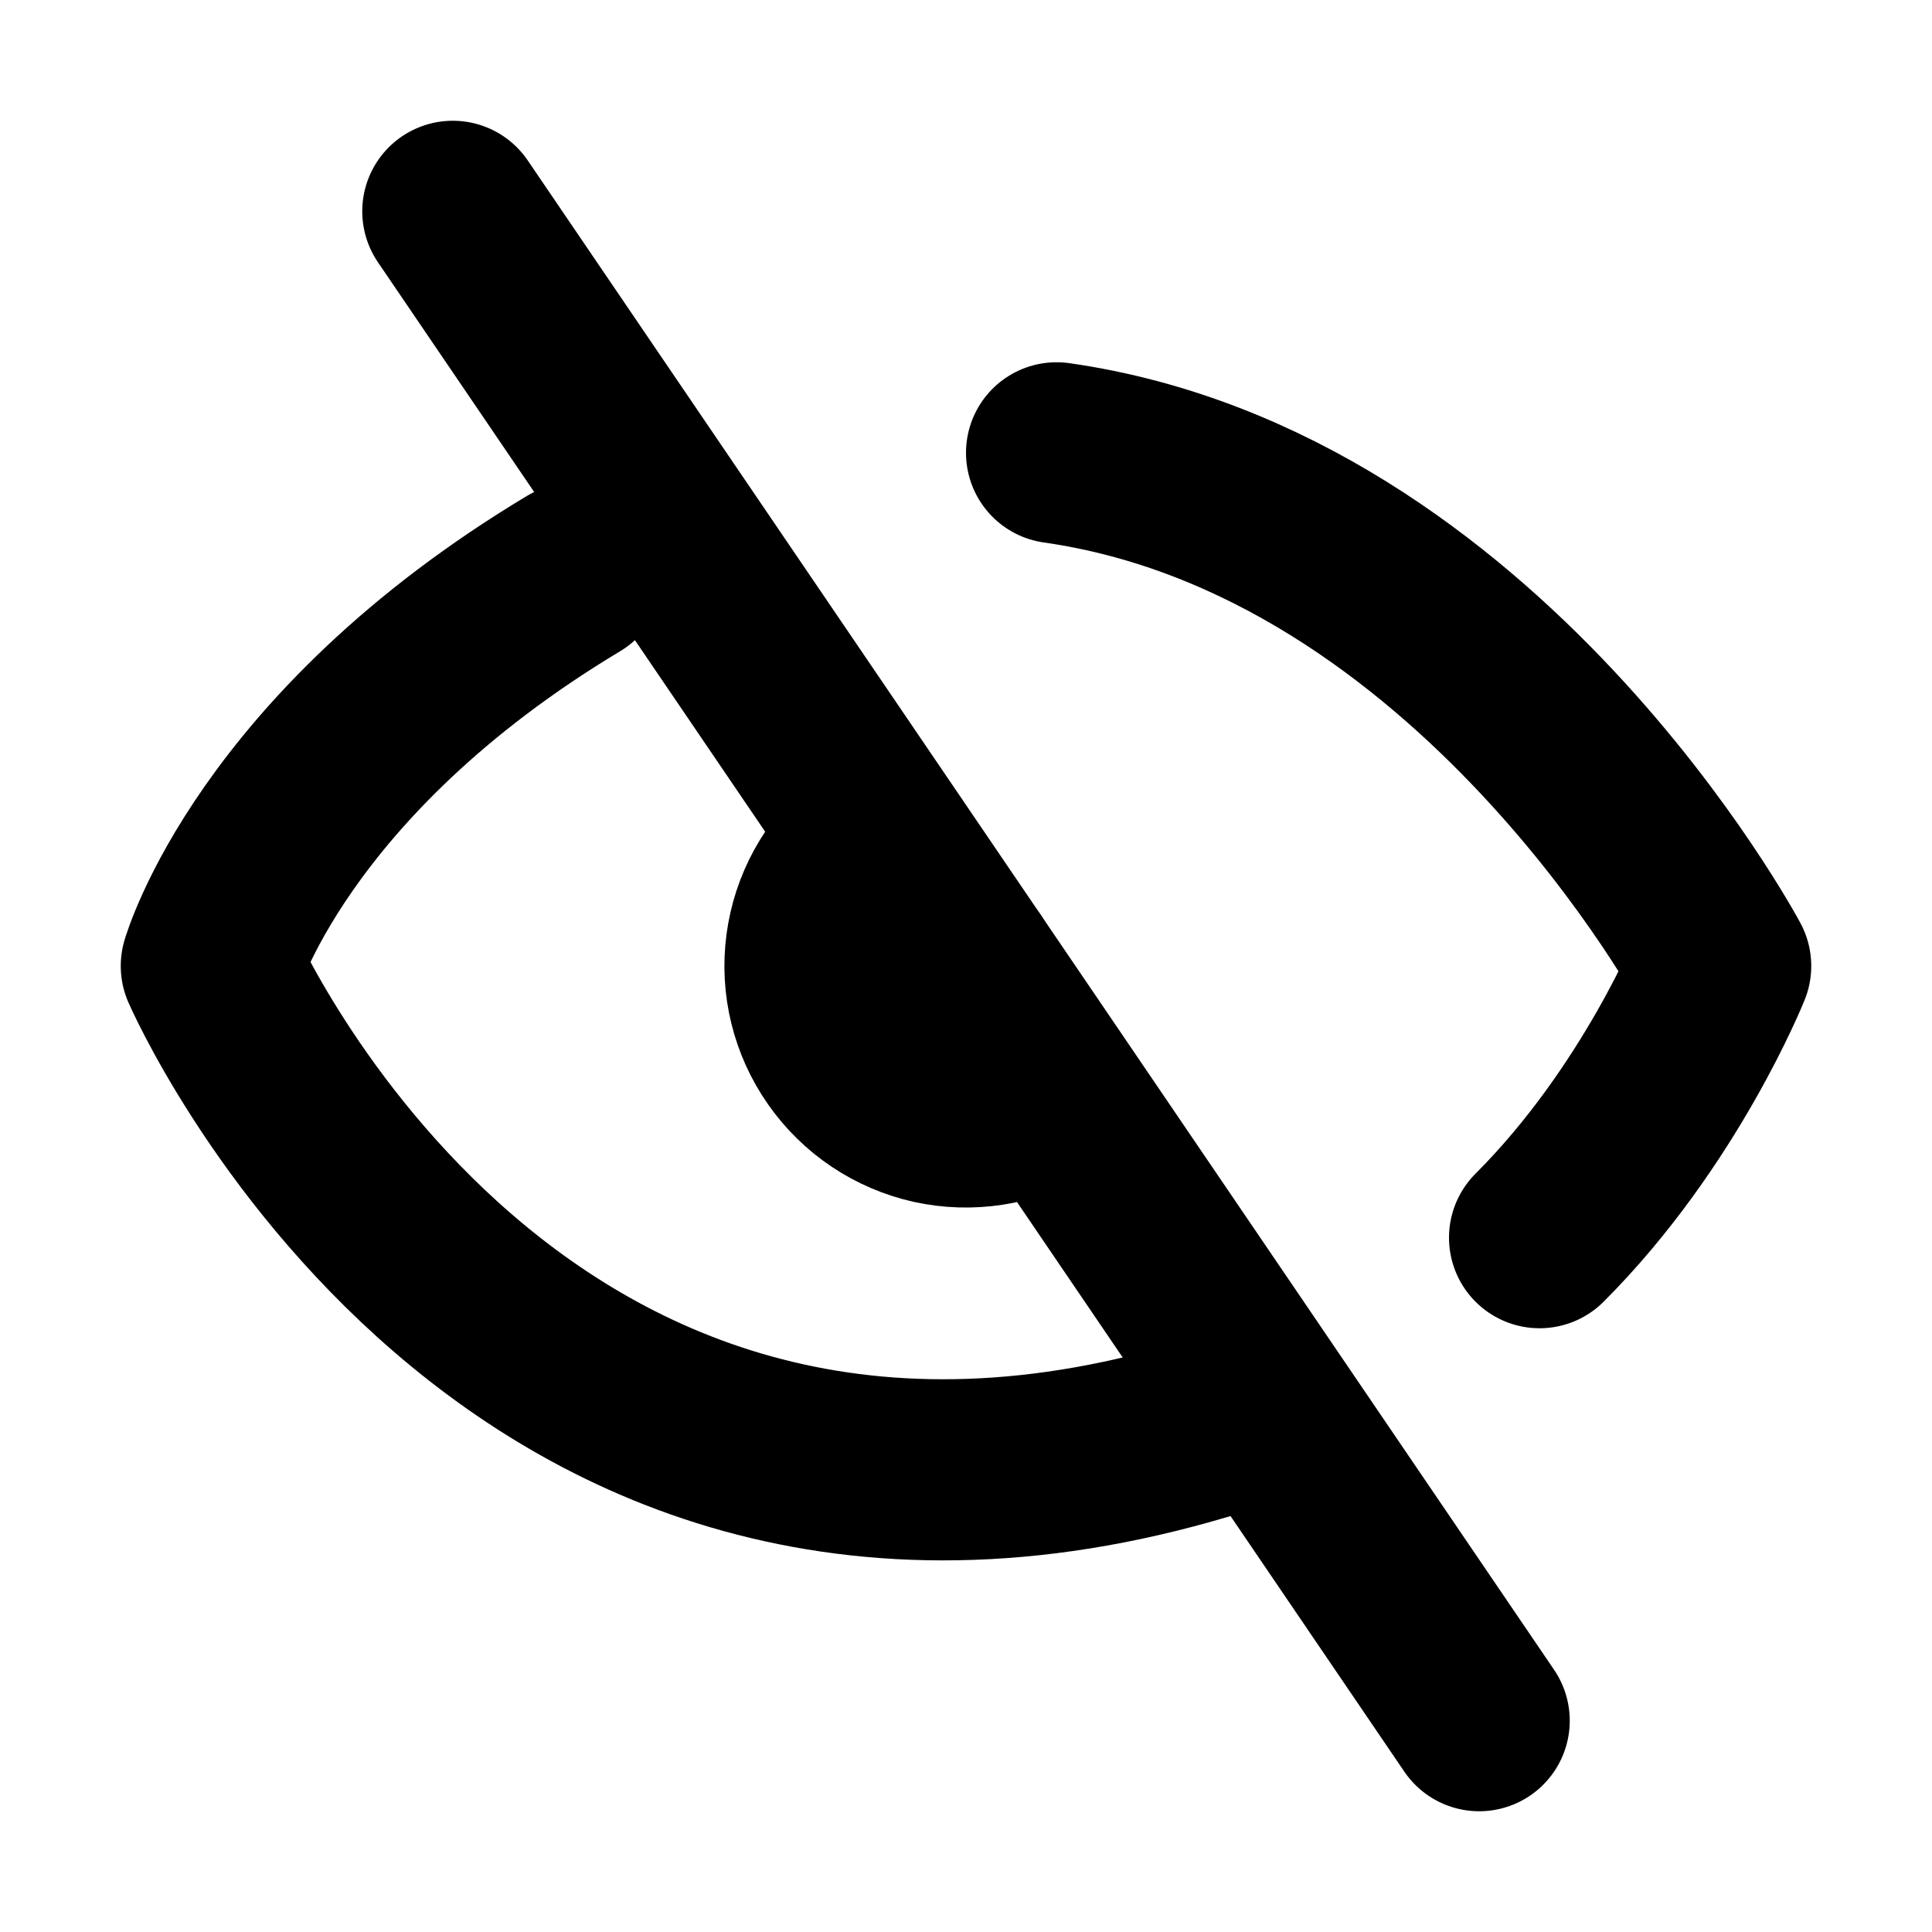
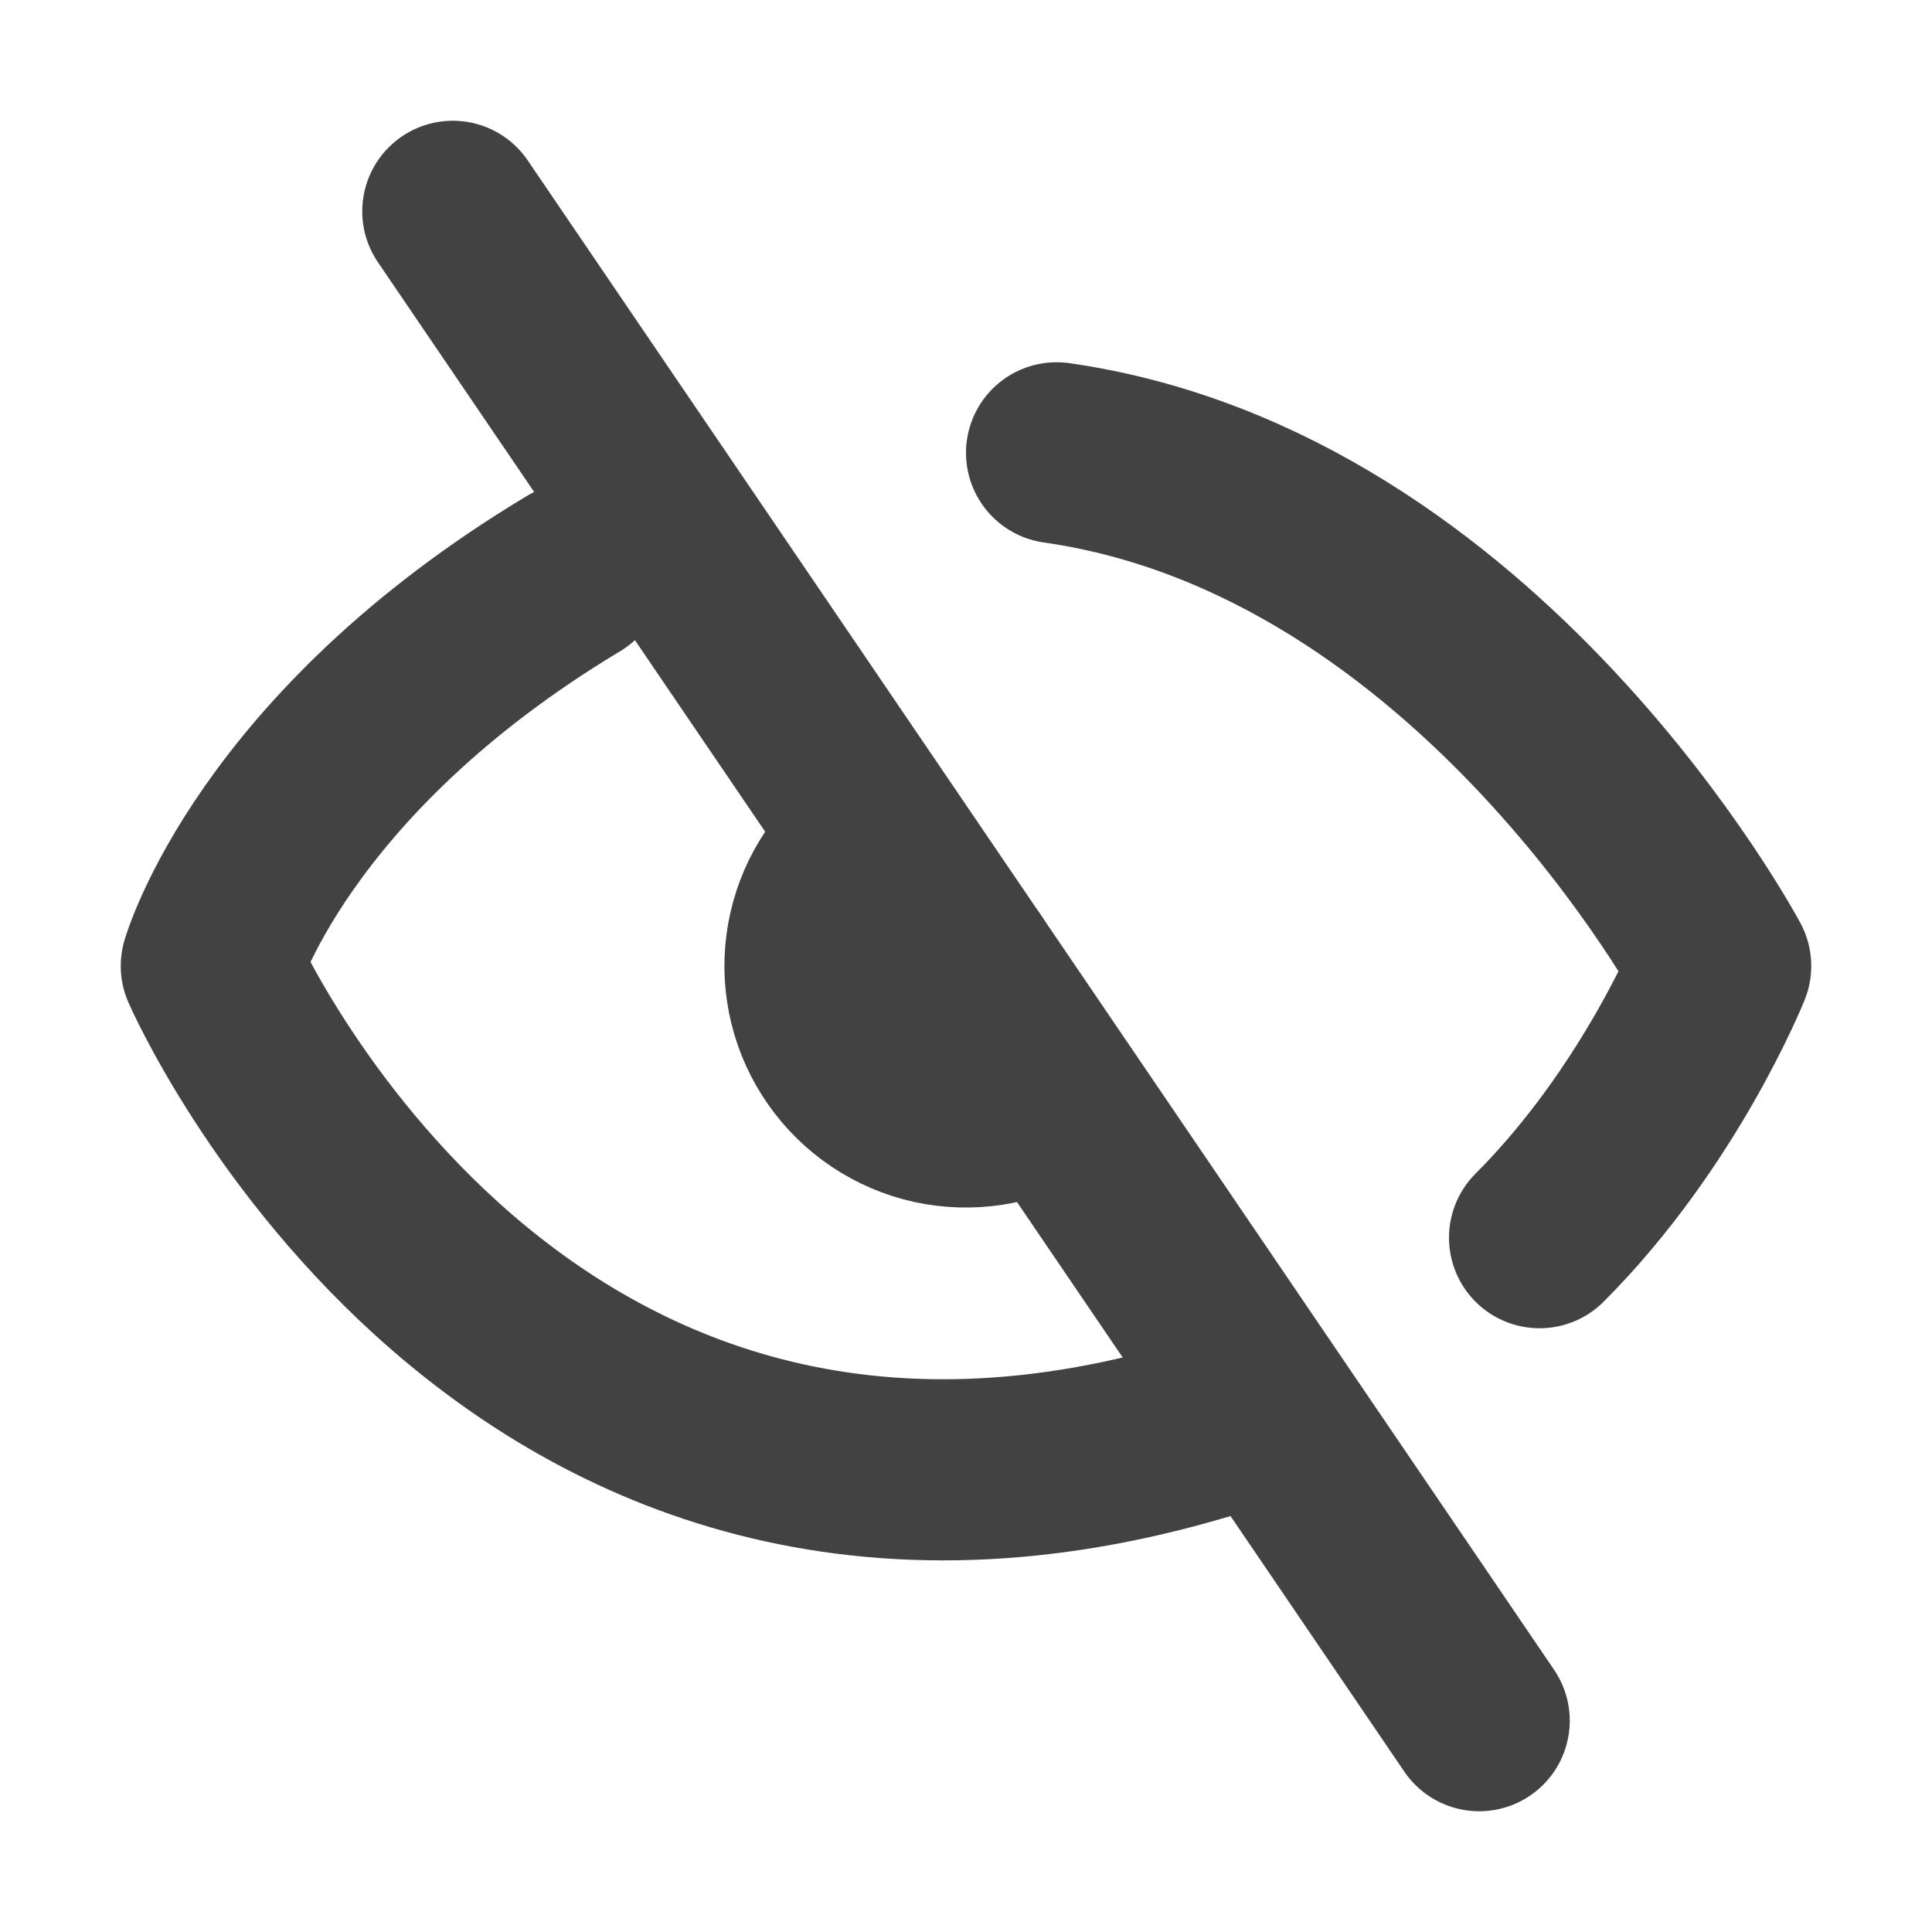
<svg xmlns="http://www.w3.org/2000/svg" width="16" height="16" viewBox="0 0 16 16" fill="none">
-   <path d="M8.75 3.75C12.25 4.25 14.25 8 14.25 8C14.25 8 13.75 9.25 12.75 10.25M10.25 11.75C4.25 13.75 1.75 8 1.75 8C1.75 8 2.25 6.25 4.75 4.75" stroke="black" stroke-width="1.5" stroke-linecap="round" stroke-linejoin="round" />
-   <path d="M8.625 9.083C8.354 9.239 8.035 9.288 7.729 9.221C7.424 9.153 7.155 8.973 6.976 8.717C6.796 8.461 6.719 8.147 6.76 7.837C6.801 7.527 6.956 7.243 7.196 7.042L8 8L8.625 9.083Z" fill="black" stroke="black" stroke-width="1.5" stroke-linecap="round" stroke-linejoin="round" />
-   <path d="M3.75 1.75L12.25 14.25" stroke="black" stroke-width="1.5" stroke-linecap="round" stroke-linejoin="round" />
+   <path d="M8.75 3.75C12.25 4.25 14.25 8 14.25 8C14.25 8 13.75 9.25 12.75 10.25M10.25 11.75C4.25 13.75 1.75 8 1.75 8C1.75 8 2.25 6.25 4.75 4.75" stroke="#424242" stroke-width="1.5" stroke-linecap="round" stroke-linejoin="round" />
+   <path d="M8.625 9.083C8.354 9.239 8.035 9.288 7.729 9.221C7.424 9.153 7.155 8.973 6.976 8.717C6.796 8.461 6.719 8.147 6.76 7.837C6.801 7.527 6.956 7.243 7.196 7.042L8 8L8.625 9.083Z" fill="#424242" stroke="#424242" stroke-width="1.5" stroke-linecap="round" stroke-linejoin="round" />
+   <path d="M3.75 1.75L12.25 14.25" stroke="#424242" stroke-width="1.5" stroke-linecap="round" stroke-linejoin="round" />
</svg>
